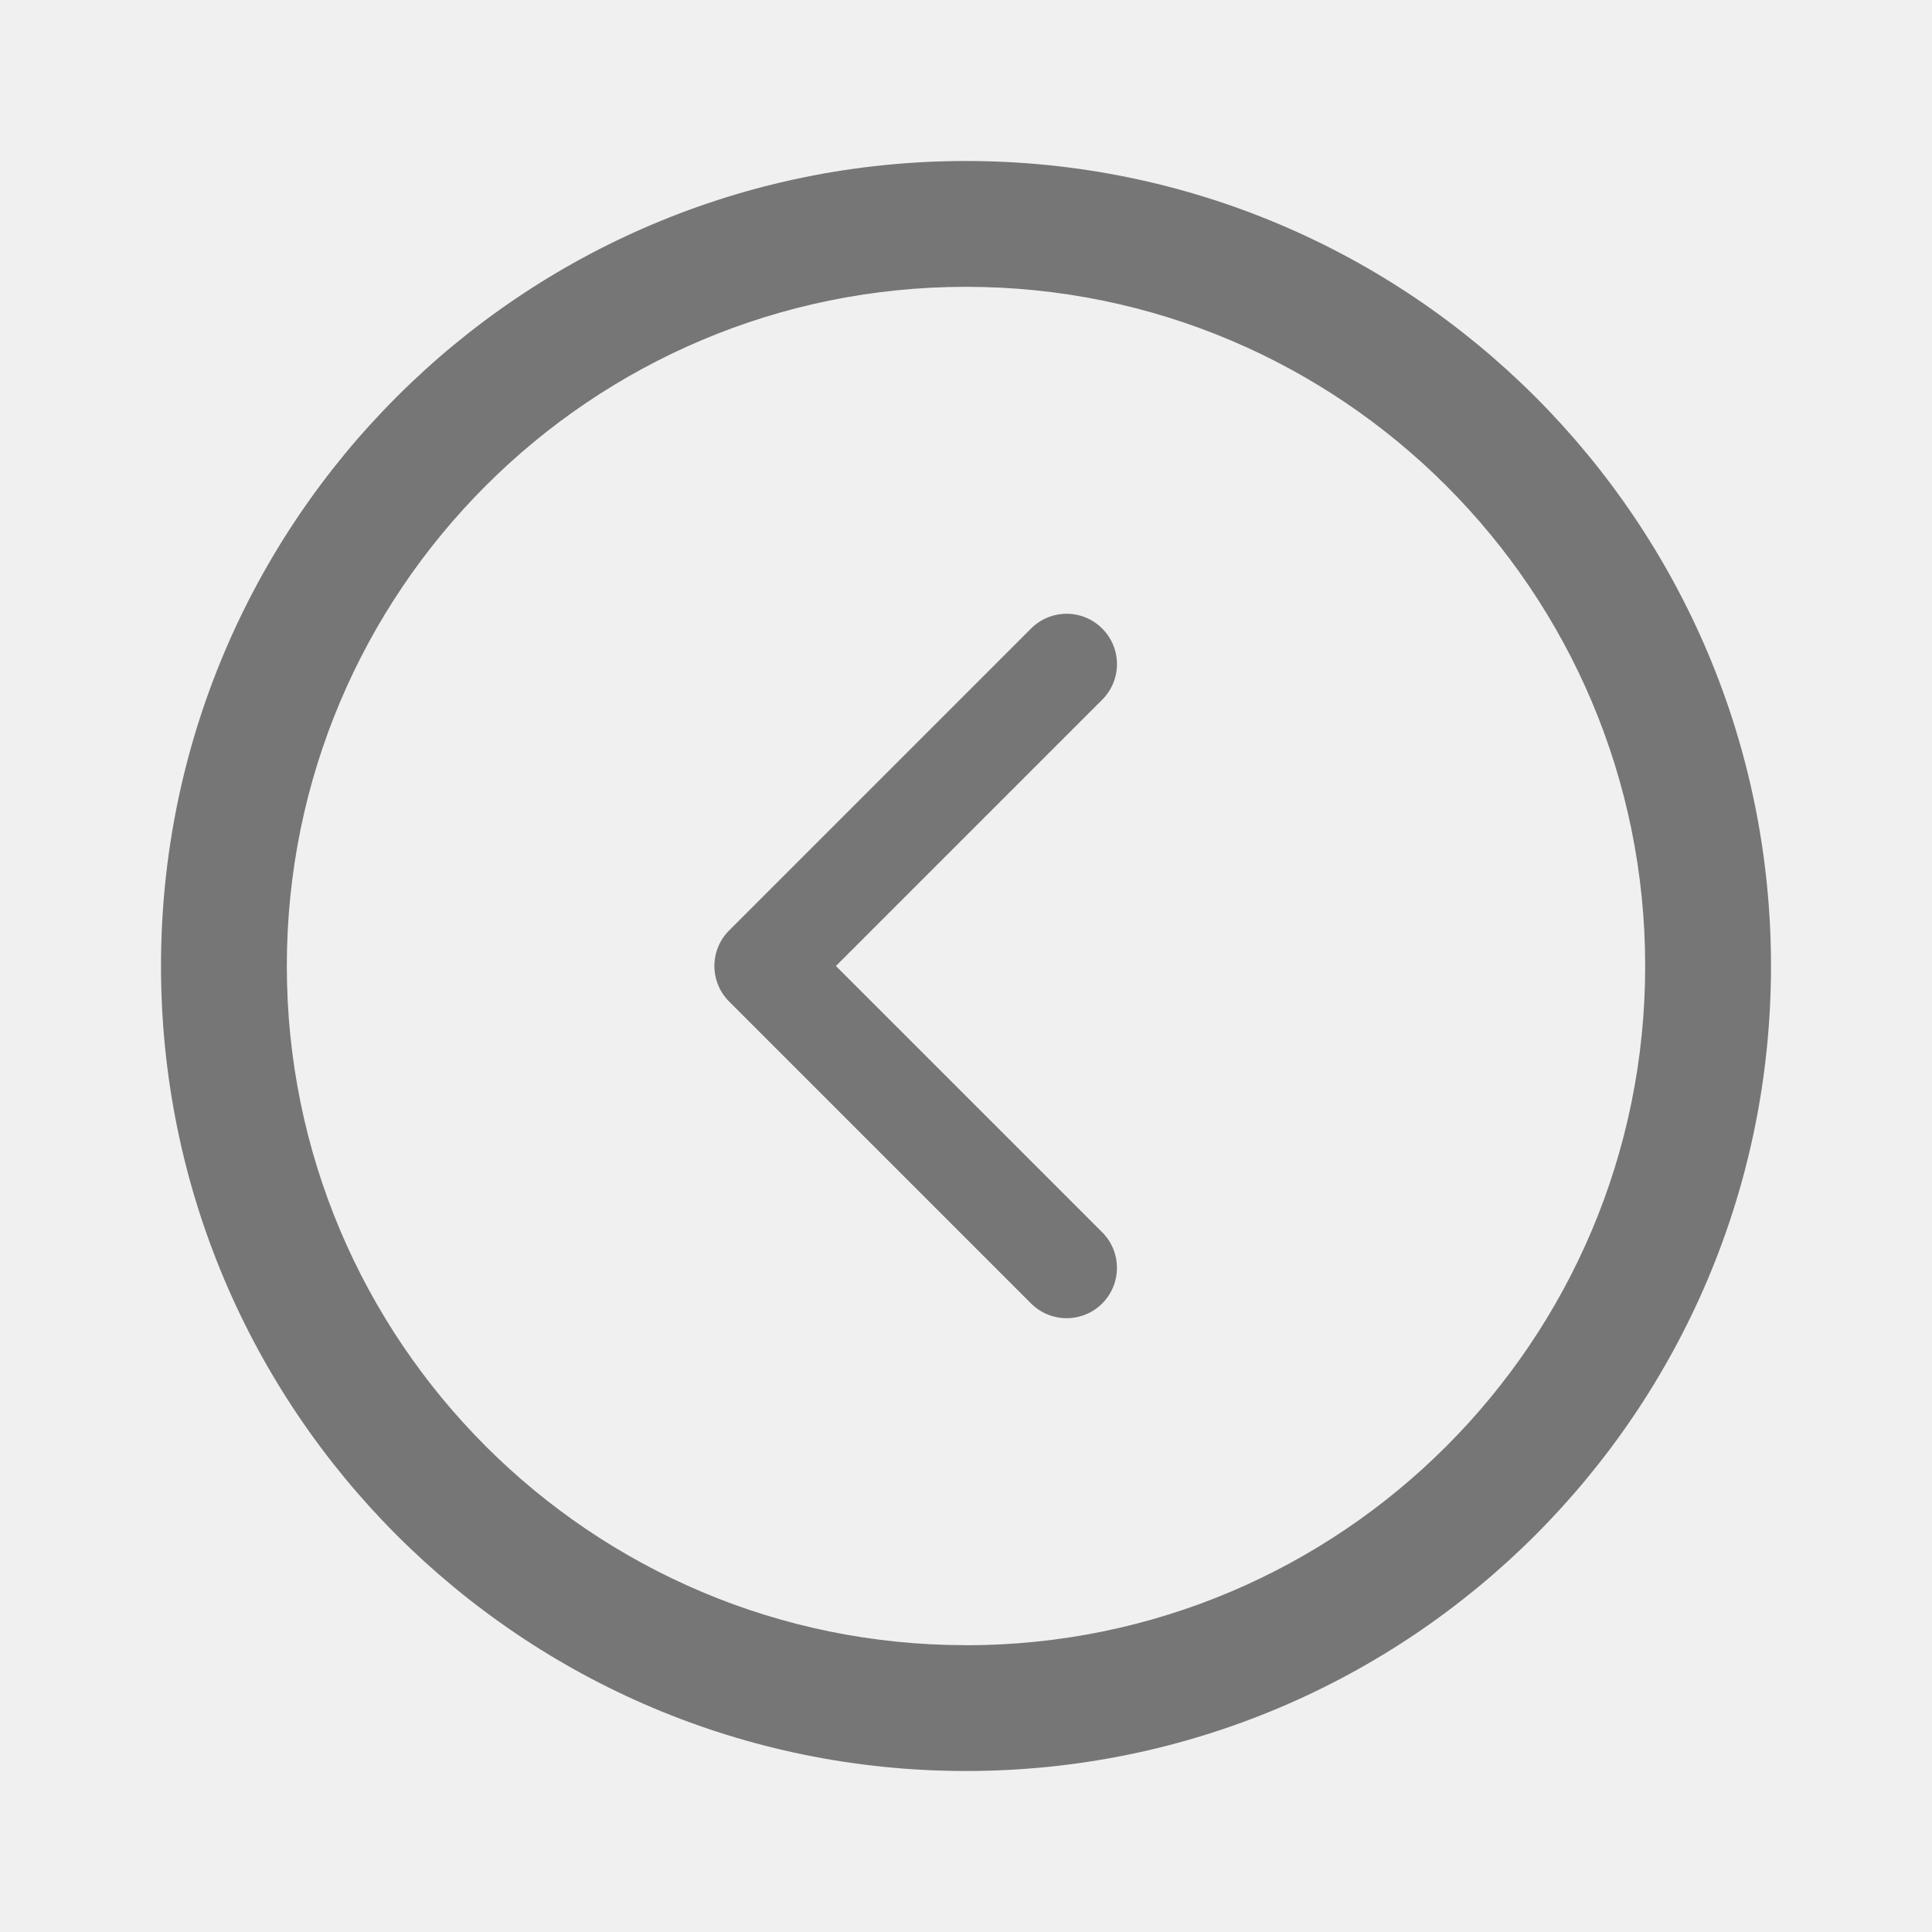
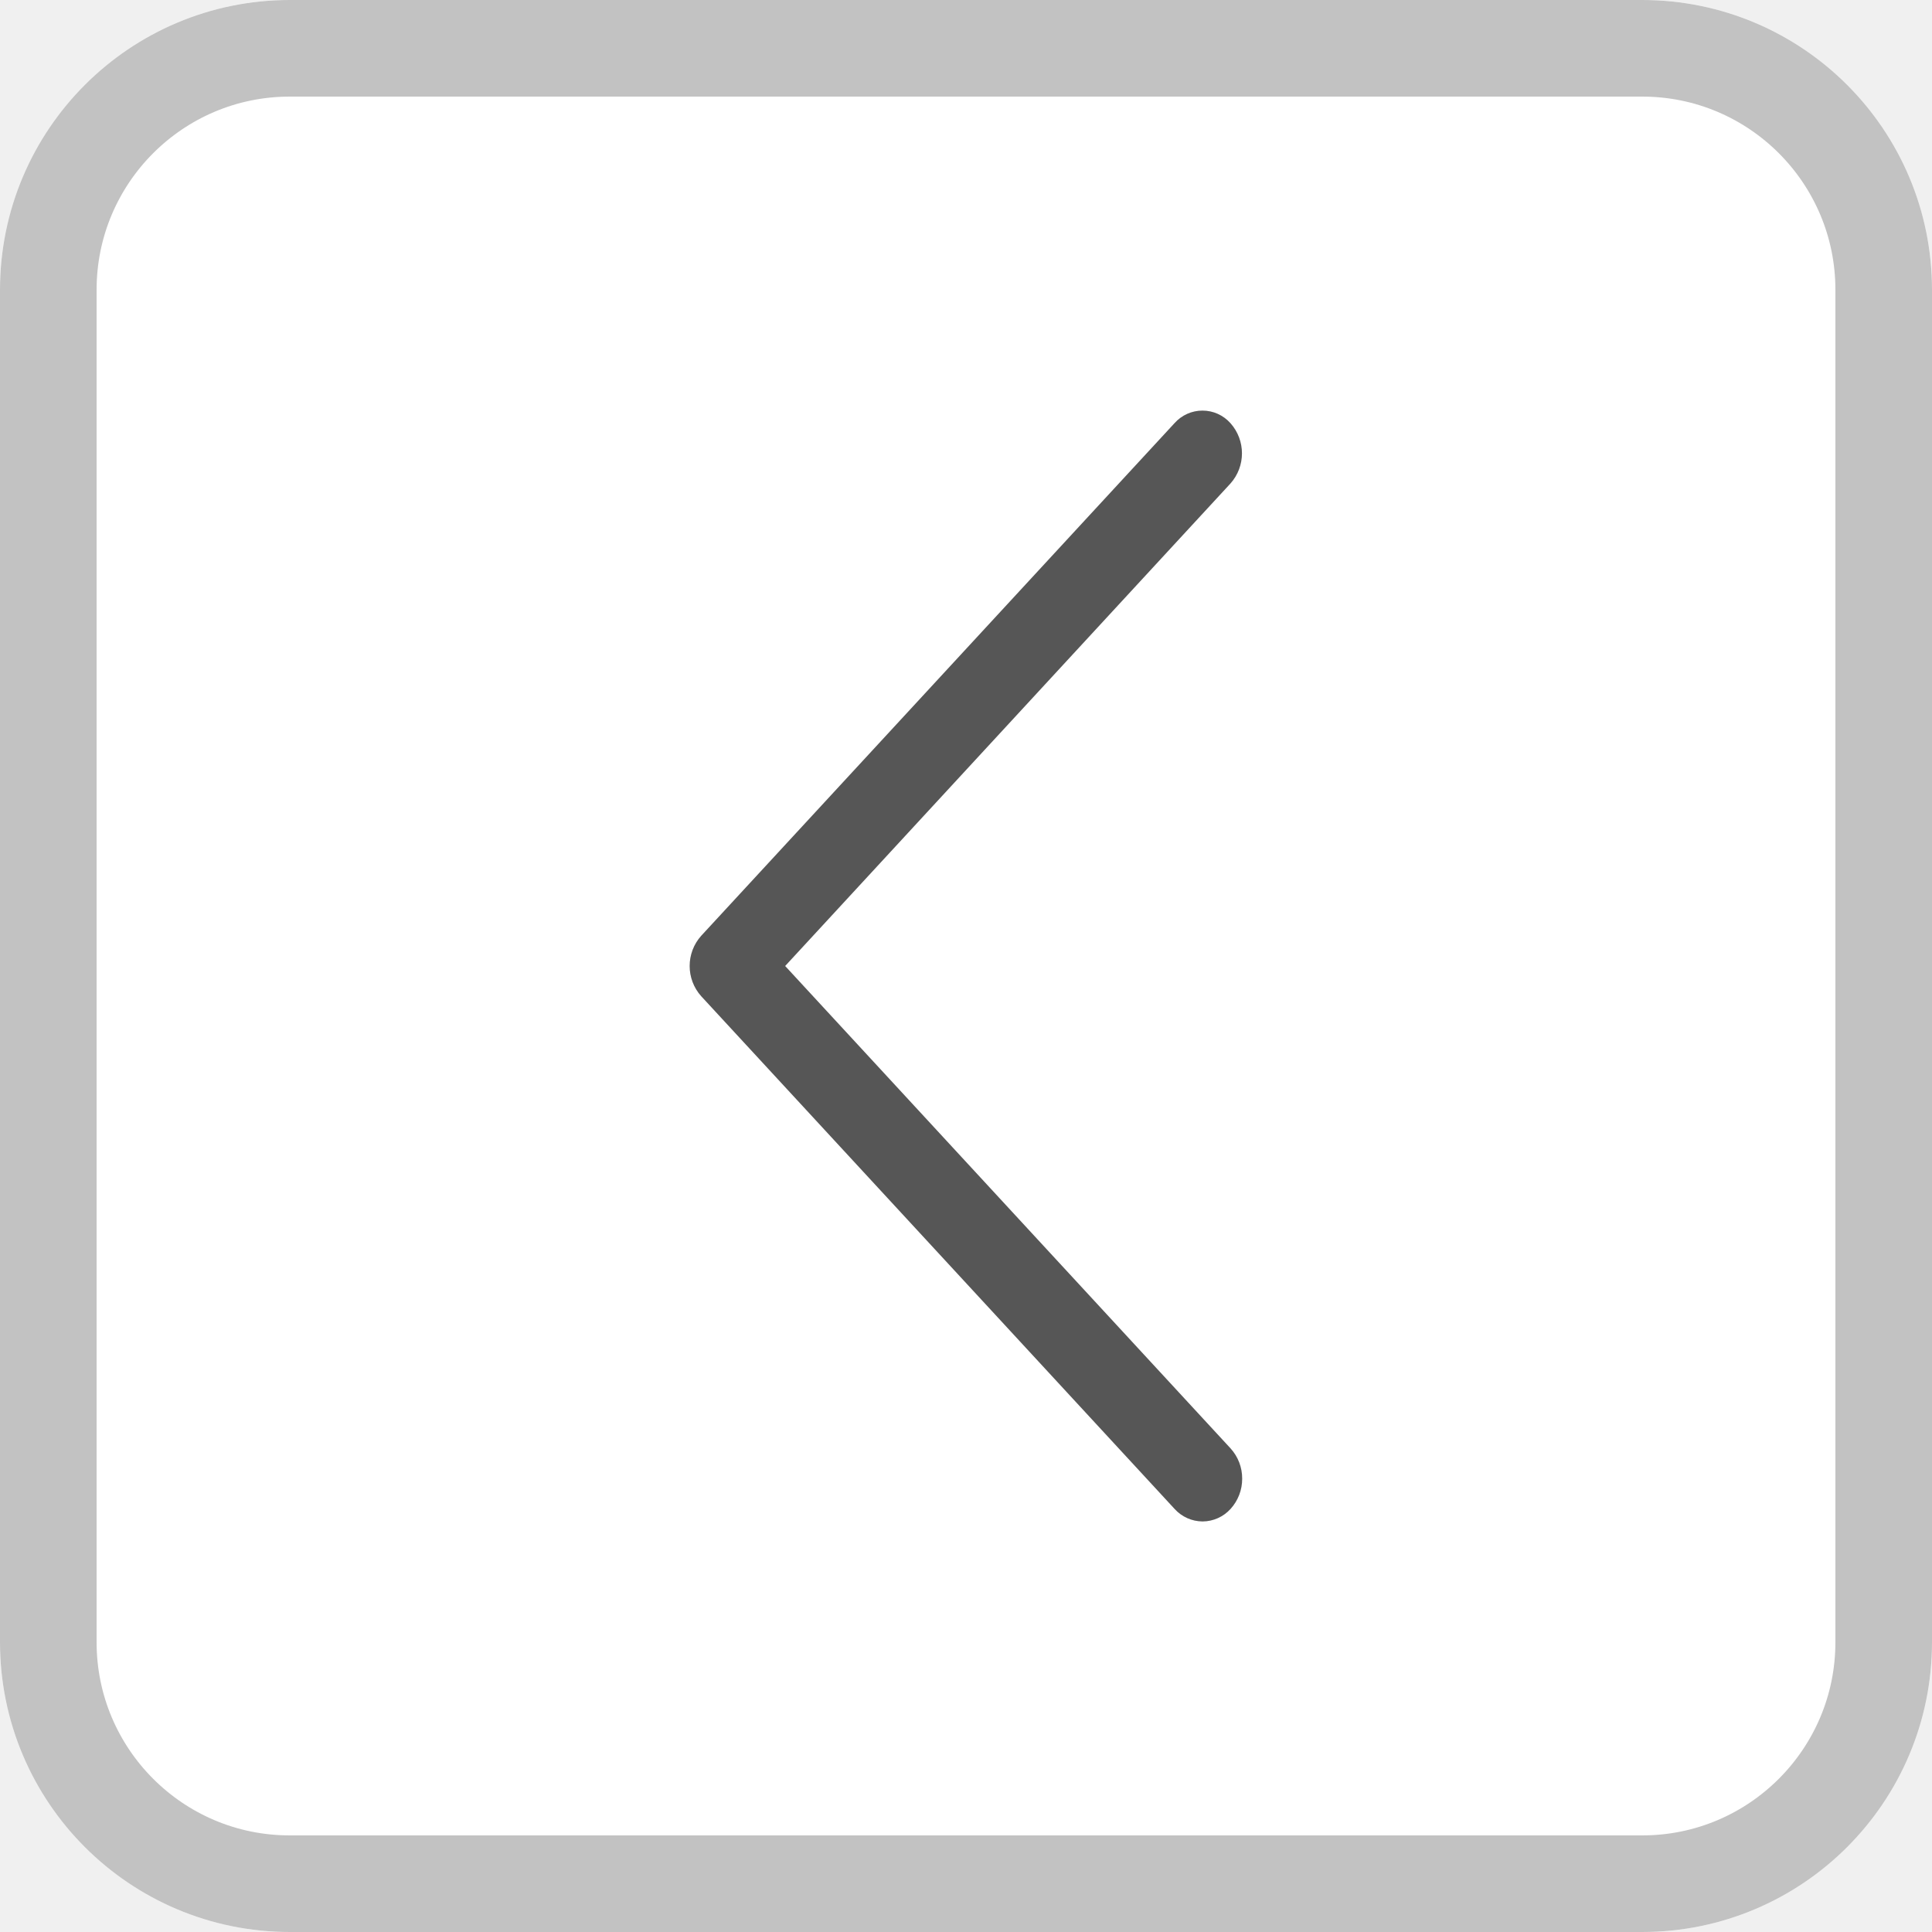
- <svg xmlns="http://www.w3.org/2000/svg" width="24" height="24" viewBox="0 0 24 24">
-   <g id="그룹_450" data-name="그룹 450" transform="translate(-1340 -641)">
-     <g id="그룹_414" data-name="그룹 414" transform="translate(1342 643)">
-       <path id="패스_11" data-name="패스 11" d="M20,562a10,10,0,1,0,10,10A10,10,0,0,0,20,562Zm0,18.437A8.437,8.437,0,1,1,28.437,572,8.437,8.437,0,0,1,20,580.438Z" transform="translate(-10 -562)" fill="#767676" />
-       <path id="패스_12" data-name="패스 12" d="M25.817,571.183a.624.624,0,0,0-.884,0l-3.75,3.75a.624.624,0,0,0,0,.884l3.75,3.75a.625.625,0,1,0,.884-.884l-3.308-3.308,3.308-3.308A.624.624,0,0,0,25.817,571.183Z" transform="translate(-14.125 -565.375)" fill="#767676" />
+ <svg xmlns="http://www.w3.org/2000/svg" width="20" height="20" viewBox="0 0 20 20">
+   <g id="그룹_371" data-name="그룹 371" transform="translate(-939 -894)">
+     <g id="그룹_370" data-name="그룹 370">
+       <g id="사각형_1076" data-name="사각형 1076" transform="translate(939 894)" fill="#fff" stroke="#c2c2c2" stroke-width="1">
+         <rect width="20" height="20" rx="3" stroke="none" />
+         <rect x="0.5" y="0.5" width="19" height="19" rx="2.5" fill="none" />
+       </g>
    </g>
-     <rect id="사각형_1019" data-name="사각형 1019" width="24" height="24" transform="translate(1340 641)" fill="none" opacity="0.5" />
+     <path id="패스_463" data-name="패스 463" d="M.12.13A.393.393,0,0,1,.409,0,.393.393,0,0,1,.7.13L5.6,5.437a.469.469,0,0,1,0,.626L.7,11.37a.387.387,0,0,1-.578,0,.469.469,0,0,1,0-.626L4.731,5.75.12.756A.462.462,0,0,1,0,.443.462.462,0,0,1,.12.13Z" transform="translate(951.859 909.75) rotate(180)" fill="#565656" fill-rule="evenodd" />
  </g>
</svg>
